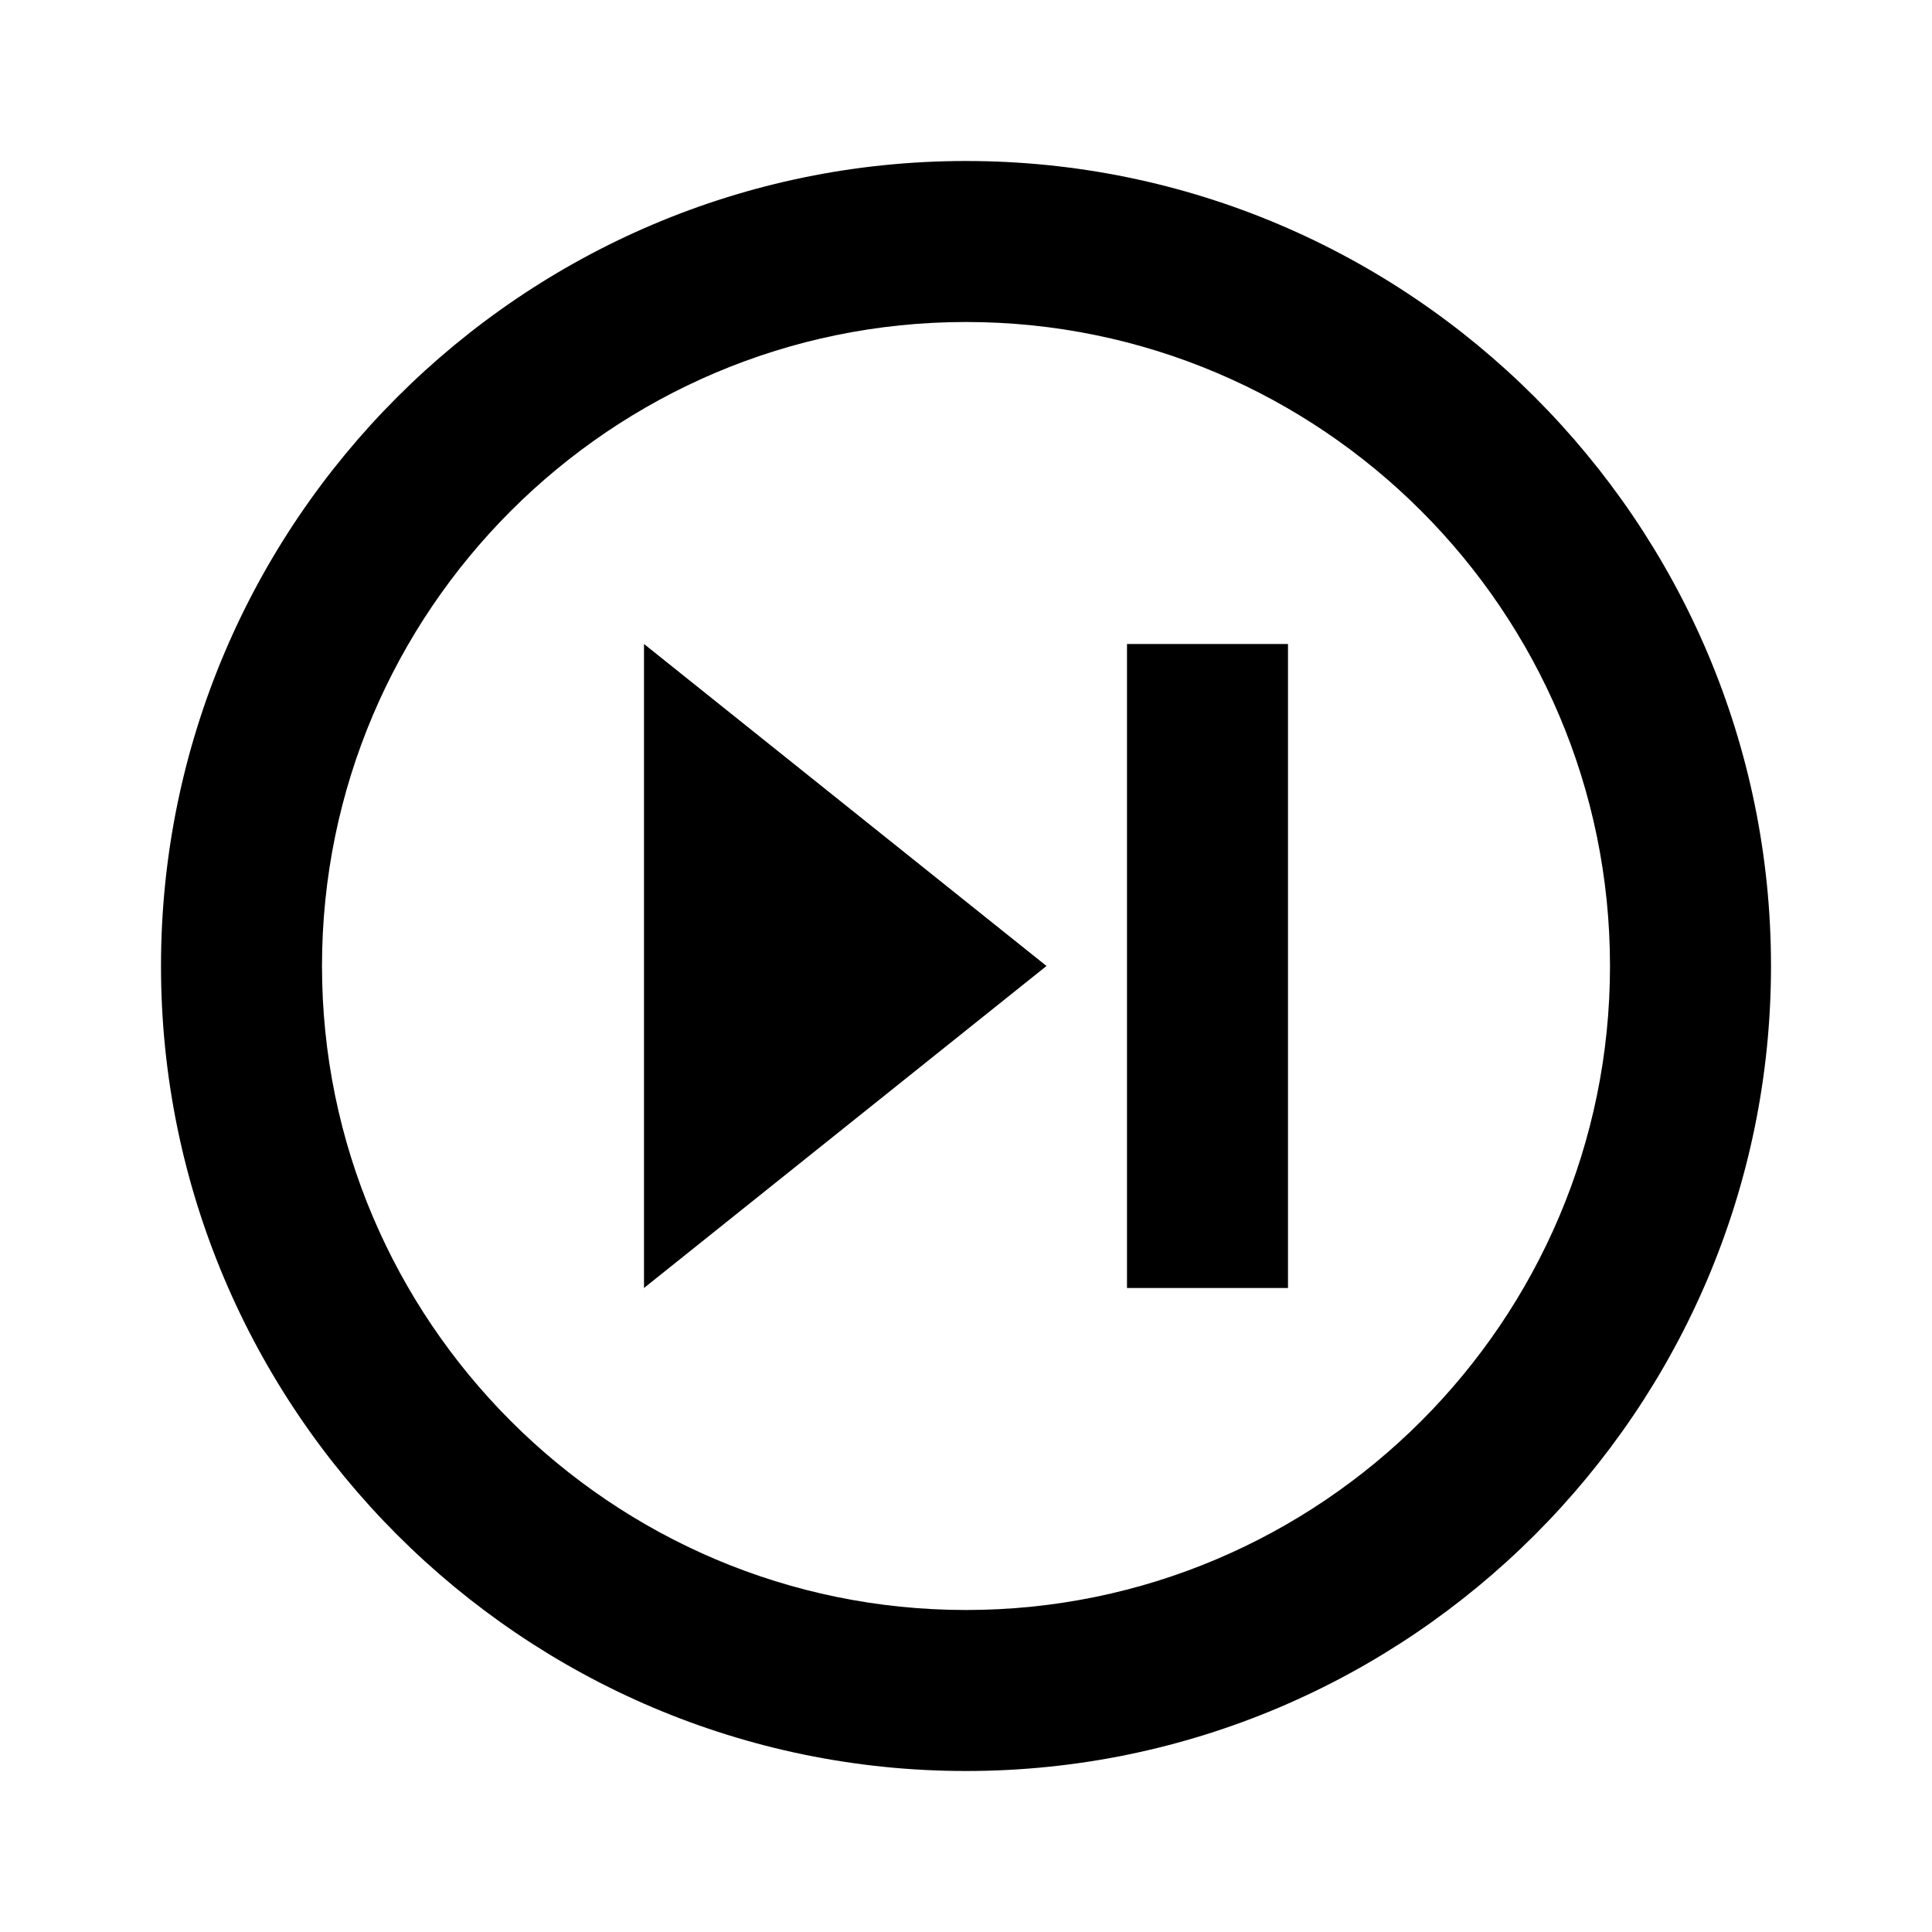
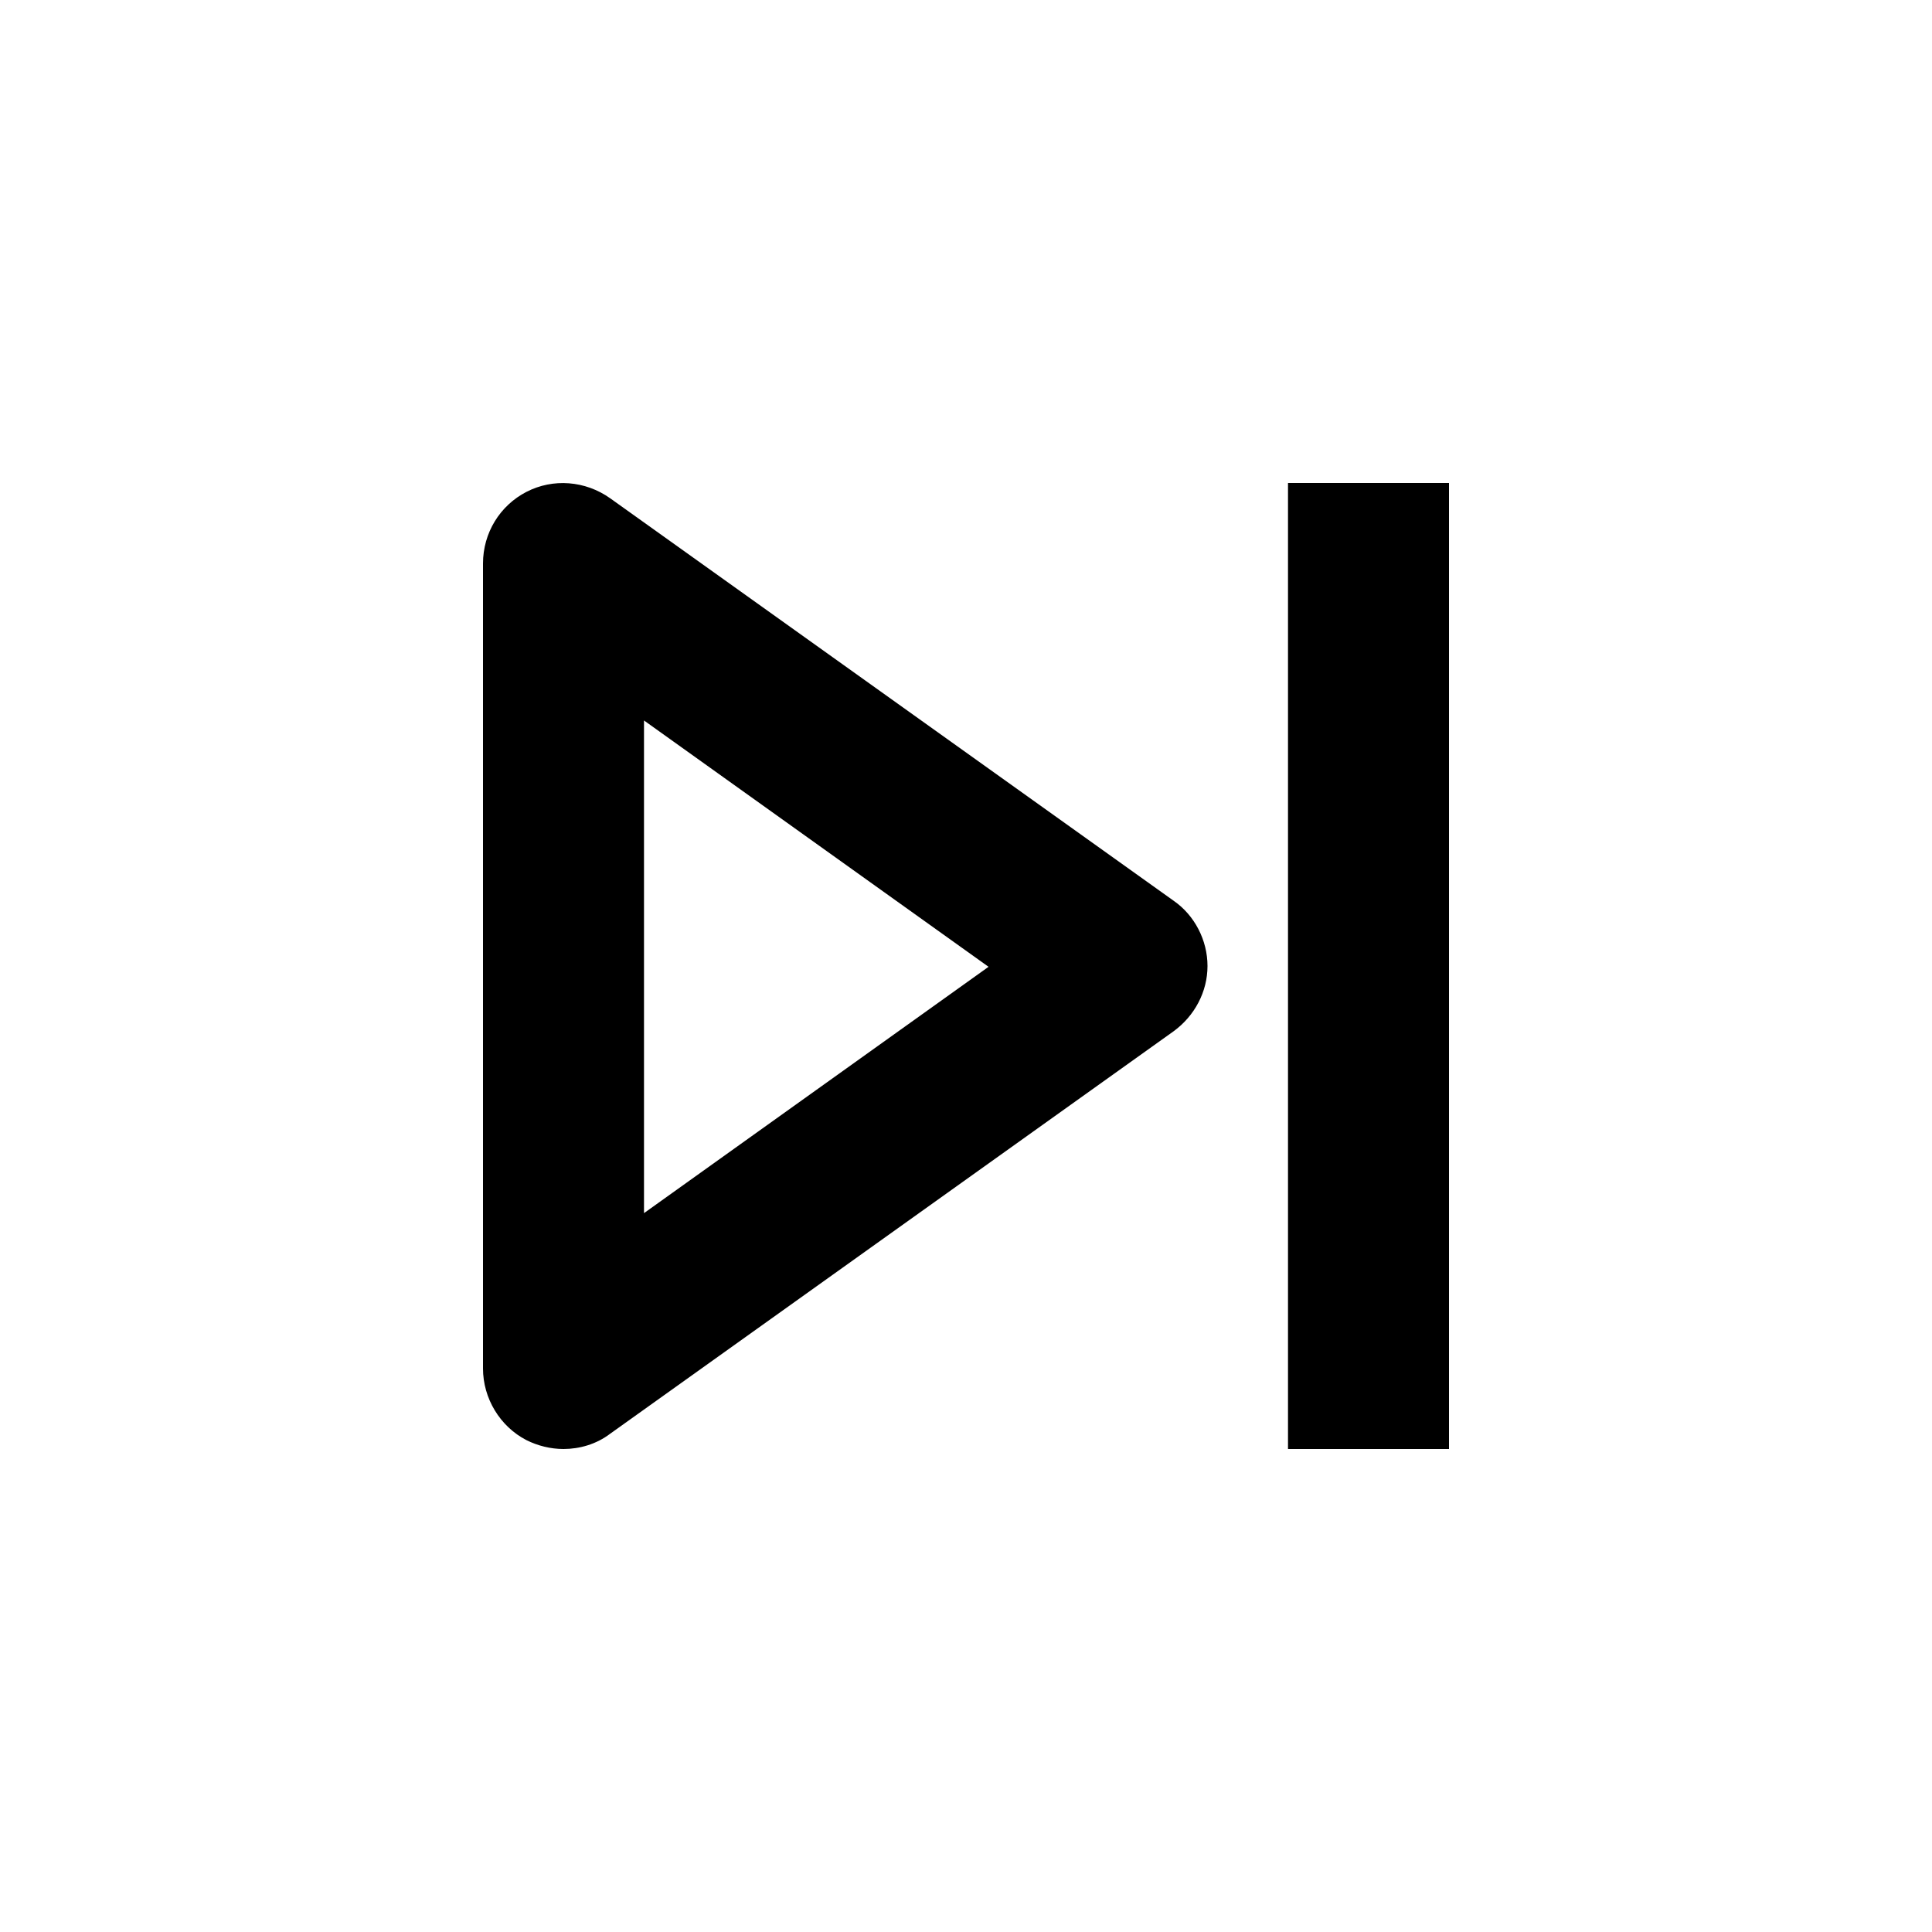
<svg fill="currentColor" viewBox="0 0 24 24" transform="" id="injected-svg">
-   <path d="M14 8h2v8h-2zM8 16l5-4-5-4z" />
-   <path d="M12 2C6.49 2 2 6.49 2 12s4.49 10 10 10 10-4.49 10-10S17.51 2 12 2m0 18c-4.41 0-8-3.59-8-8s3.59-8 8-8 8 3.59 8 8-3.59 8-8 8" />
+   <path d="m14.58 11.19-7-5c-.31-.22-.71-.25-1.04-.08S6 6.62 6 7v10c0 .37.21.72.54.89.14.07.3.11.46.11.2 0 .41-.06.58-.19l7-5c.26-.19.42-.49.42-.81s-.16-.63-.42-.81M8 15.06V8.95l4.28 3.06L8 15.07ZM16 6h2v12h-2z" />
</svg>
